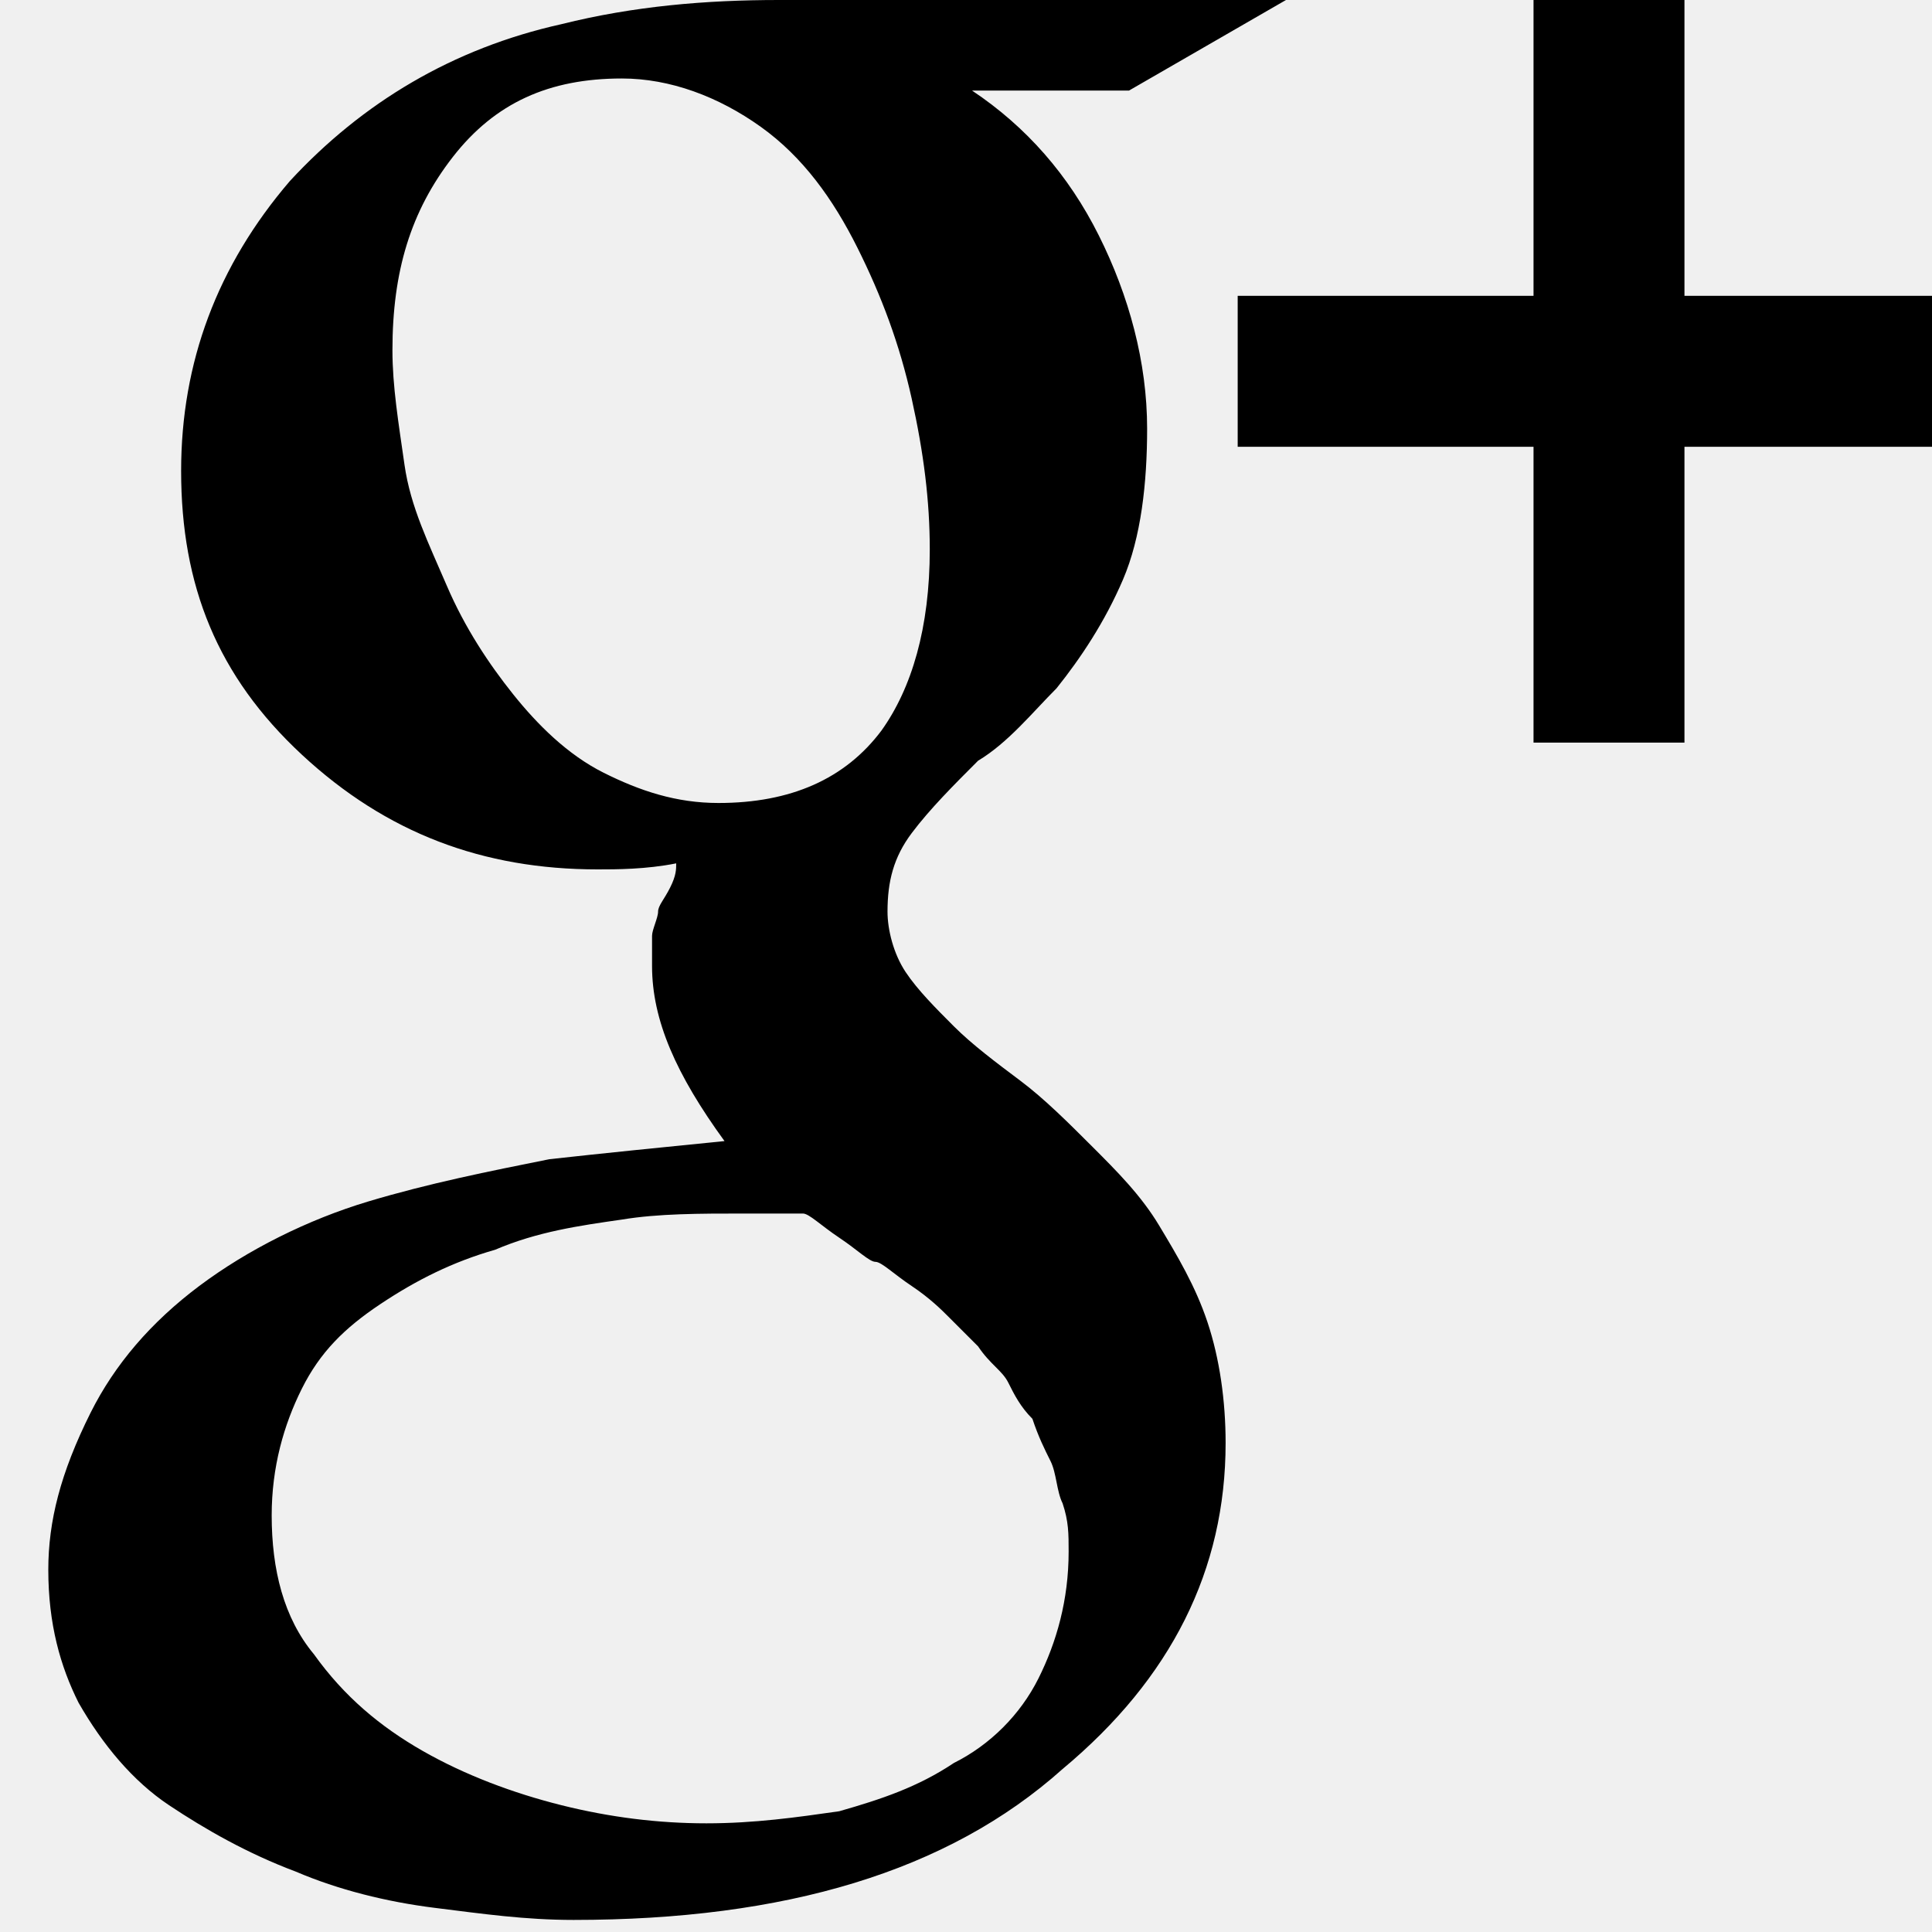
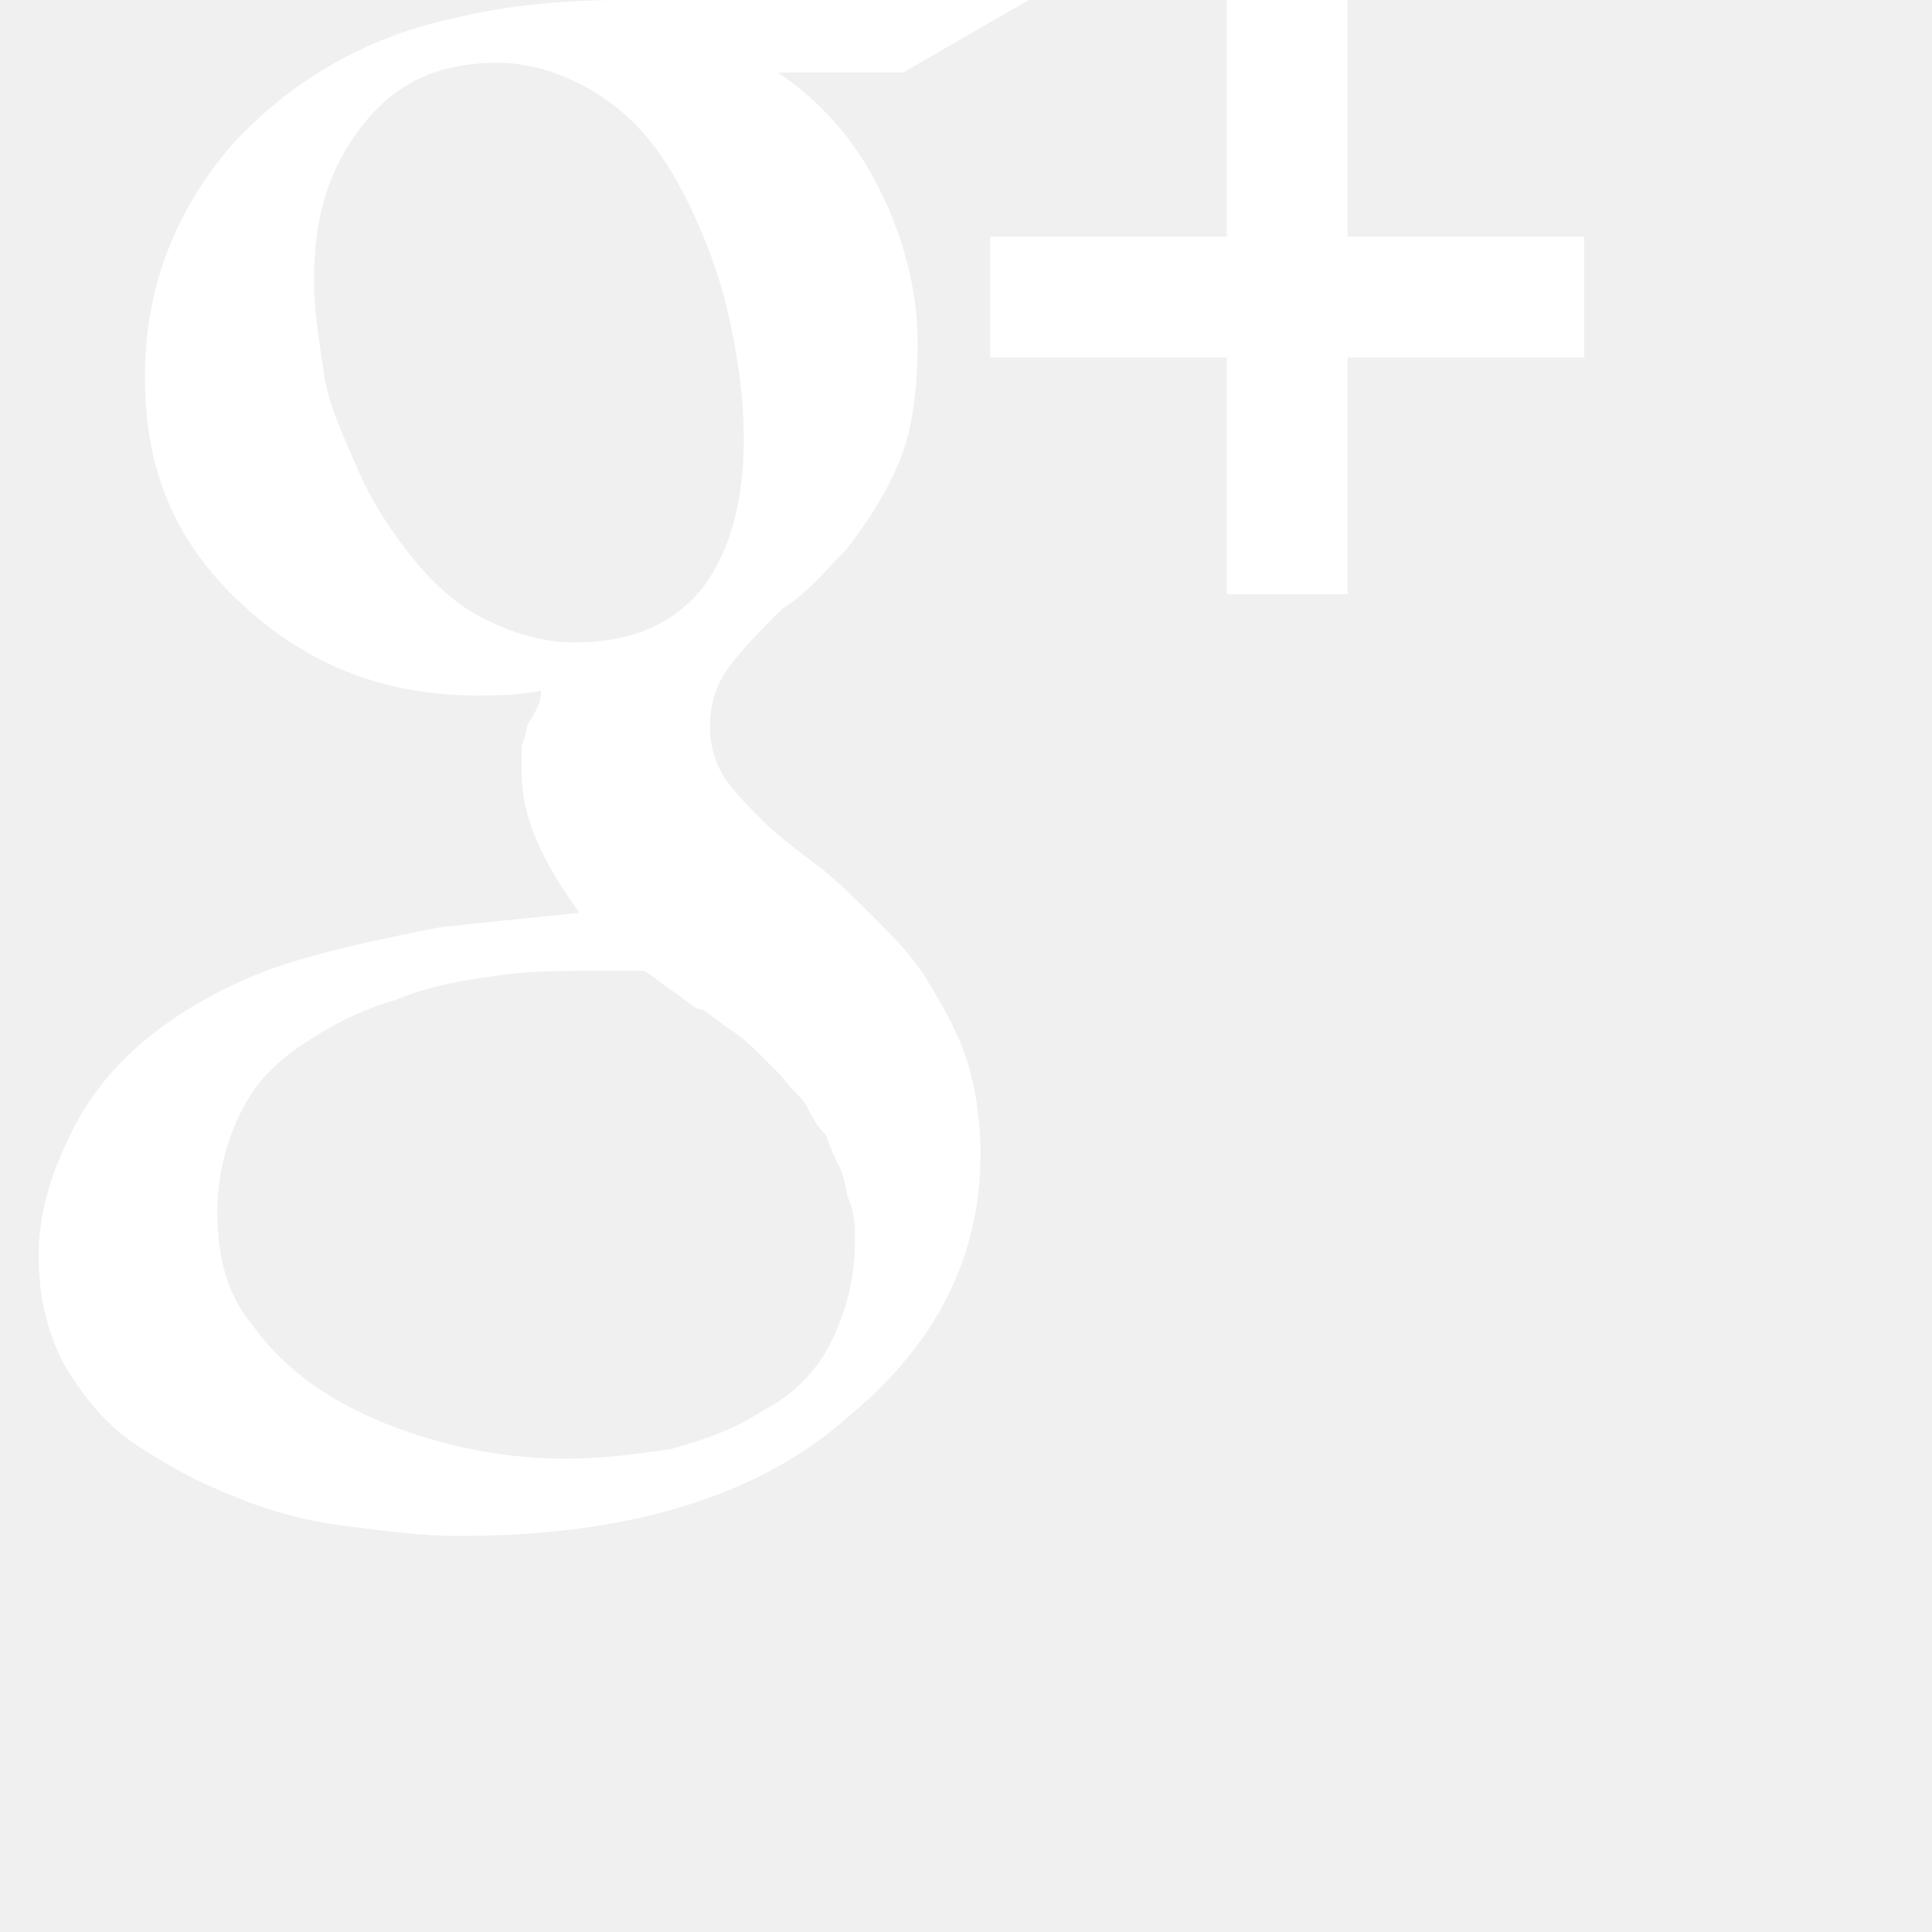
- <svg xmlns="http://www.w3.org/2000/svg" version="1.1" id="Layer_1" x="0px" y="0px" viewBox="0 0 32 32" style="enable-background:new 0 0 32 32;" xml:space="preserve">
+ <svg xmlns="http://www.w3.org/2000/svg" version="1.1" id="Layer_1" x="0px" y="0px" viewBox="0 0 40 40" style="enable-background:new 0 0 40 40;" fill="white" xml:space="preserve">
  <path d="M17.7,25.7c0-0.3,0-0.5-0.1-0.8c-0.1-0.2-0.1-0.5-0.2-0.7c-0.1-0.2-0.2-0.4-0.3-0.7c-0.2-0.2-0.3-0.4-0.4-0.6  c-0.1-0.2-0.3-0.3-0.5-0.6c-0.2-0.2-0.4-0.4-0.5-0.5c-0.1-0.1-0.3-0.3-0.6-0.5c-0.3-0.2-0.5-0.4-0.6-0.4s-0.3-0.2-0.6-0.4  c-0.3-0.2-0.5-0.4-0.6-0.4c-0.2,0-0.5,0-1,0c-0.7,0-1.4,0-2,0.1c-0.7,0.1-1.4,0.2-2.1,0.5c-0.7,0.2-1.3,0.5-1.9,0.9s-1,0.8-1.3,1.4  c-0.3,0.6-0.5,1.3-0.5,2.1c0,0.9,0.2,1.7,0.7,2.3c0.5,0.7,1.1,1.2,1.8,1.6s1.5,0.7,2.3,0.9s1.6,0.3,2.4,0.3c0.8,0,1.5-0.1,2.2-0.2  c0.7-0.2,1.3-0.4,1.9-0.8c0.6-0.3,1.1-0.8,1.4-1.4C17.5,27.2,17.7,26.5,17.7,25.7z M15.4,9.1c0-0.8-0.1-1.6-0.3-2.5  c-0.2-0.9-0.5-1.7-0.9-2.5c-0.4-0.8-0.9-1.5-1.6-2c-0.7-0.5-1.5-0.8-2.3-0.8c-1.2,0-2.1,0.4-2.8,1.3c-0.7,0.9-1,1.9-1,3.2  c0,0.6,0.1,1.2,0.2,1.9c0.1,0.7,0.4,1.3,0.7,2c0.3,0.7,0.7,1.3,1.1,1.8c0.4,0.5,0.9,1,1.5,1.3c0.6,0.3,1.2,0.5,1.9,0.5  c1.2,0,2.1-0.4,2.7-1.2C15.1,11.4,15.4,10.4,15.4,9.1z M12.9,0h8.4l-2.6,1.5h-2.6c0.9,0.6,1.6,1.4,2.1,2.4s0.8,2.1,0.8,3.2  c0,0.9-0.1,1.8-0.4,2.5c-0.3,0.7-0.7,1.3-1.1,1.8c-0.4,0.4-0.8,0.9-1.3,1.2c-0.4,0.4-0.8,0.8-1.1,1.2c-0.3,0.4-0.4,0.8-0.4,1.3  c0,0.3,0.1,0.7,0.3,1c0.2,0.3,0.5,0.6,0.8,0.9c0.3,0.3,0.7,0.6,1.1,0.9c0.4,0.3,0.8,0.7,1.2,1.1c0.4,0.4,0.8,0.8,1.1,1.3  c0.3,0.5,0.6,1,0.8,1.6c0.2,0.6,0.3,1.3,0.3,2c0,2.1-0.9,3.9-2.7,5.4c-1.9,1.7-4.6,2.5-8.1,2.5c-0.8,0-1.5-0.1-2.3-0.2  c-0.8-0.1-1.6-0.3-2.3-0.6c-0.8-0.3-1.5-0.7-2.1-1.1c-0.6-0.4-1.1-1-1.5-1.7C1,27.6,0.8,26.9,0.8,26c0-0.8,0.2-1.6,0.7-2.6  c0.4-0.8,1-1.5,1.8-2.1c0.8-0.6,1.8-1.1,2.8-1.4c1-0.3,2-0.5,3-0.7c0.9-0.1,1.9-0.2,2.9-0.3c-0.8-1.1-1.2-2-1.2-2.9  c0-0.2,0-0.3,0-0.5c0-0.1,0.1-0.3,0.1-0.4c0-0.1,0.1-0.2,0.2-0.4c0.1-0.2,0.1-0.3,0.1-0.4c-0.5,0.1-1,0.1-1.3,0.1  c-1.9,0-3.5-0.6-4.9-1.9c-1.4-1.3-2-2.8-2-4.7c0-1.8,0.6-3.4,1.8-4.8C6,1.7,7.5,0.8,9.3,0.4C10.5,0.1,11.7,0,12.9,0z M32.8,4.9v2.5  h-4.9v4.9h-2.5V7.4h-4.9V4.9h4.9V0h2.5v4.9H32.8z" />
</svg>
